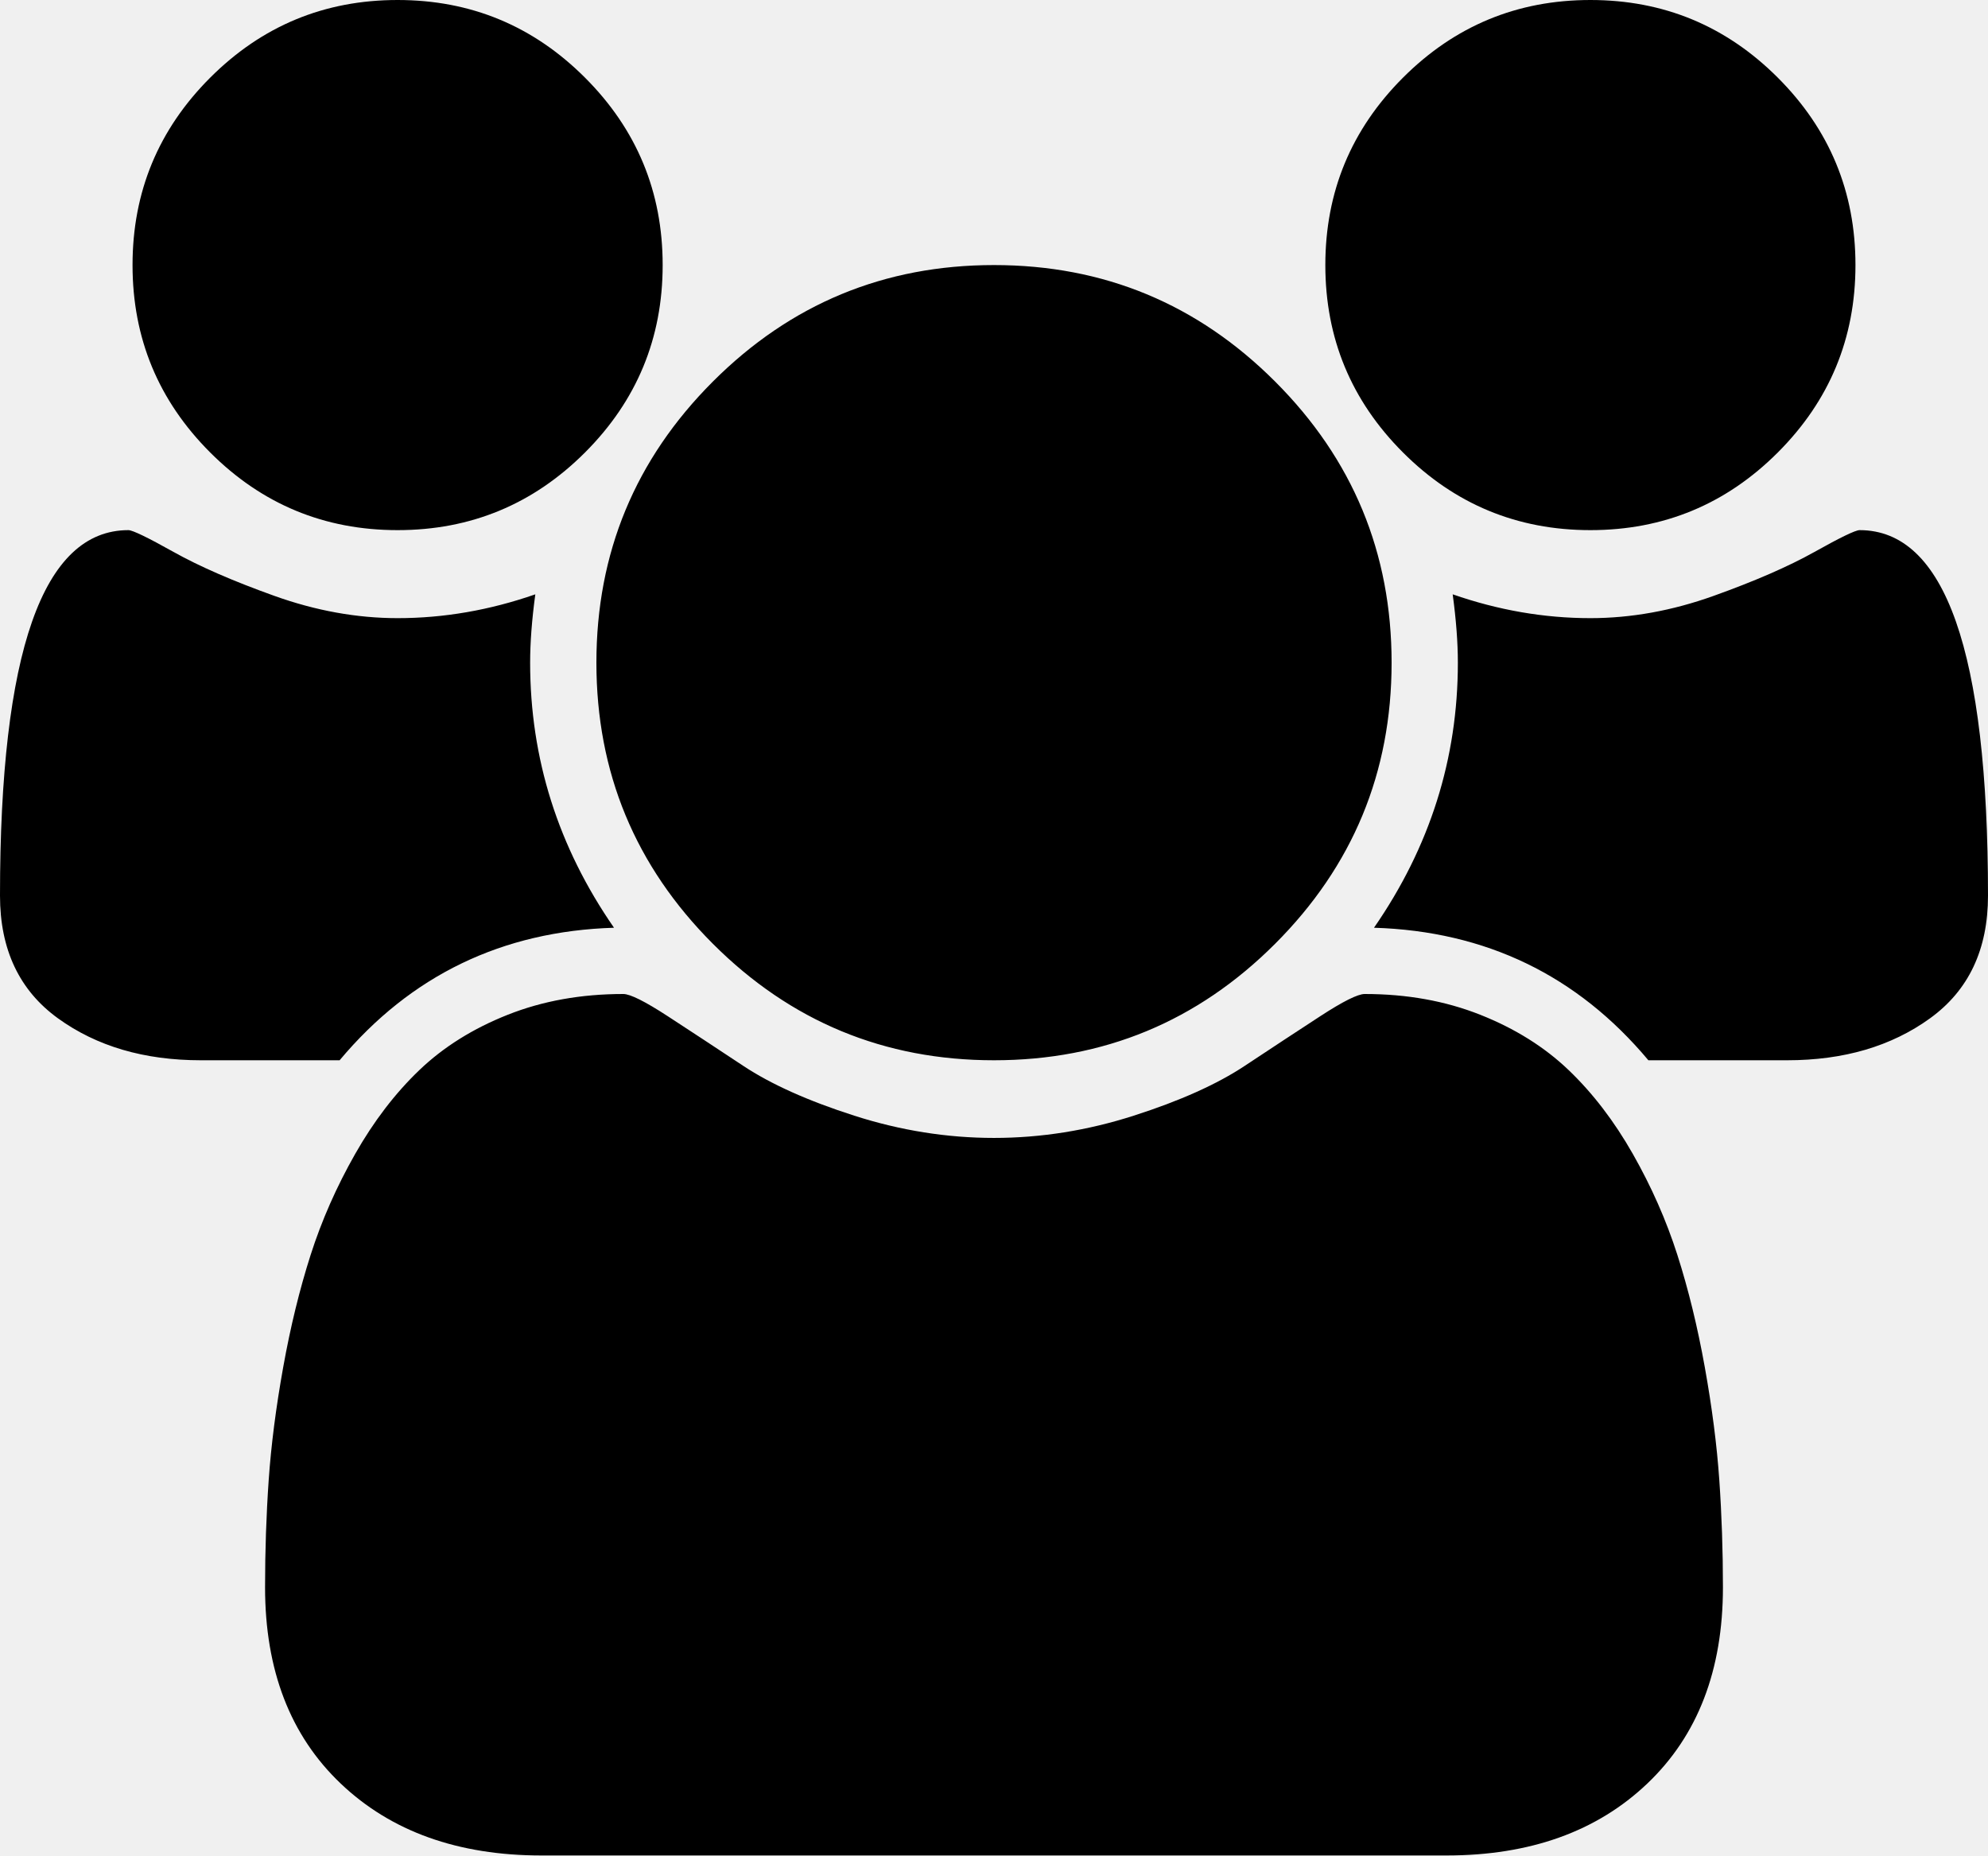
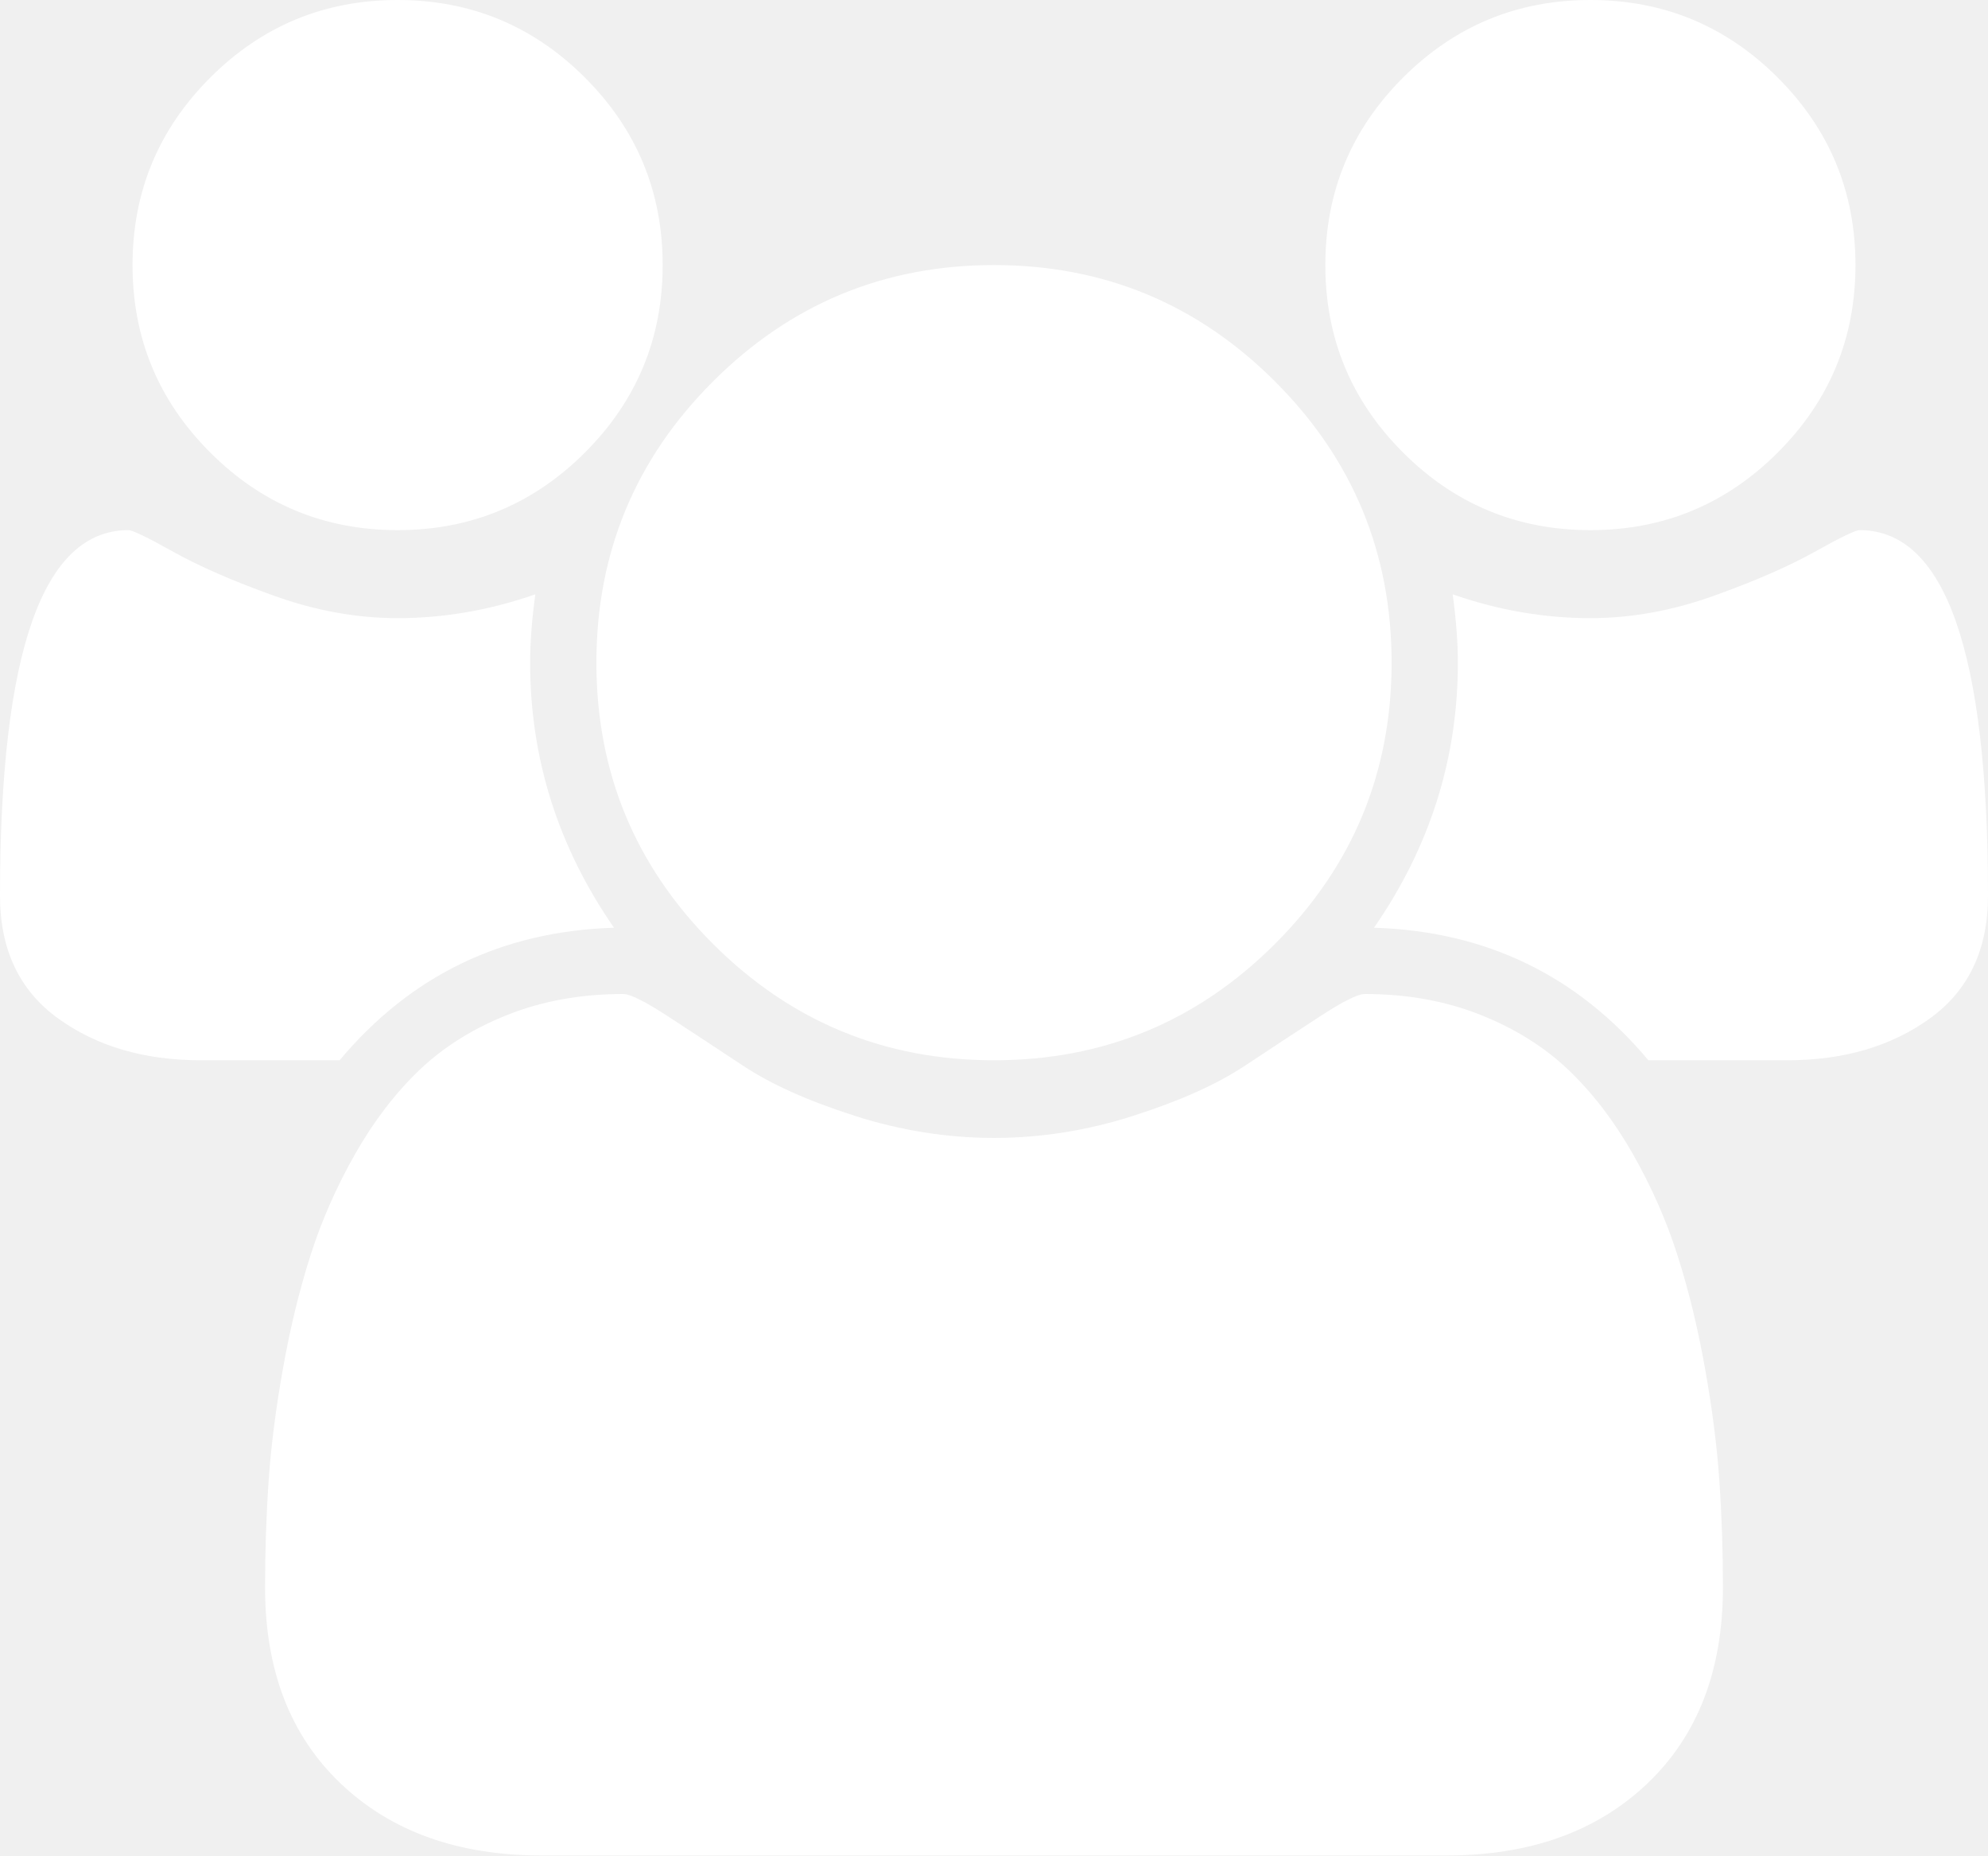
- <svg xmlns="http://www.w3.org/2000/svg" viewBox="0 0 1920 1792">
-   <path d="M593 896q-162 5-265 128H194q-82 0-138-40.5T0 865q0-353 124-353 6 0 43.5 21t97.5 42.5T384 597q67 0 133-23-5 37-5 66 0 139 81 256zm1071 637q0 120-73 189.5t-194 69.5H523q-121 0-194-69.5T256 1533q0-53 3.5-103.5t14-109T300 1212t43-97.5 62-81 85.5-53.5T602 960q10 0 43 21.5t73 48 107 48 135 21.5 135-21.5 107-48 73-48 43-21.5q61 0 111.5 20t85.5 53.5 62 81 43 97.5 26.5 108.5 14 109 3.5 103.5zM640 256q0 106-75 181t-181 75-181-75-75-181 75-181T384 0t181 75 75 181zm704 384q0 159-112.5 271.5T960 1024 688.5 911.5 576 640t112.5-271.5T960 256t271.5 112.5T1344 640zm576 225q0 78-56 118.5t-138 40.5h-134q-103-123-265-128 81-117 81-256 0-29-5-66 66 23 133 23 59 0 119-21.5t97.5-42.5 43.5-21q124 0 124 353zm-128-609q0 106-75 181t-181 75-181-75-75-181 75-181 181-75 181 75 75 181z" />
+ <svg xmlns="http://www.w3.org/2000/svg" viewBox="0 0 1920 1792" style="background-color: purple">
+   <path fill="white" d="M593 896q-162 5-265 128H194q-82 0-138-40.5T0 865q0-353 124-353 6 0 43.5 21t97.5 42.5T384 597q67 0 133-23-5 37-5 66 0 139 81 256zm1071 637q0 120-73 189.5t-194 69.5H523q-121 0-194-69.5T256 1533q0-53 3.5-103.5t14-109T300 1212t43-97.5 62-81 85.5-53.5T602 960q10 0 43 21.5t73 48 107 48 135 21.5 135-21.5 107-48 73-48 43-21.5q61 0 111.5 20t85.5 53.5 62 81 43 97.5 26.5 108.5 14 109 3.5 103.5zM640 256q0 106-75 181t-181 75-181-75-75-181 75-181T384 0t181 75 75 181zm704 384q0 159-112.5 271.5T960 1024 688.5 911.5 576 640t112.5-271.5T960 256t271.5 112.5T1344 640zm576 225q0 78-56 118.5t-138 40.5h-134q-103-123-265-128 81-117 81-256 0-29-5-66 66 23 133 23 59 0 119-21.5t97.5-42.5 43.5-21q124 0 124 353zm-128-609q0 106-75 181t-181 75-181-75-75-181 75-181 181-75 181 75 75 181z" />
</svg>
